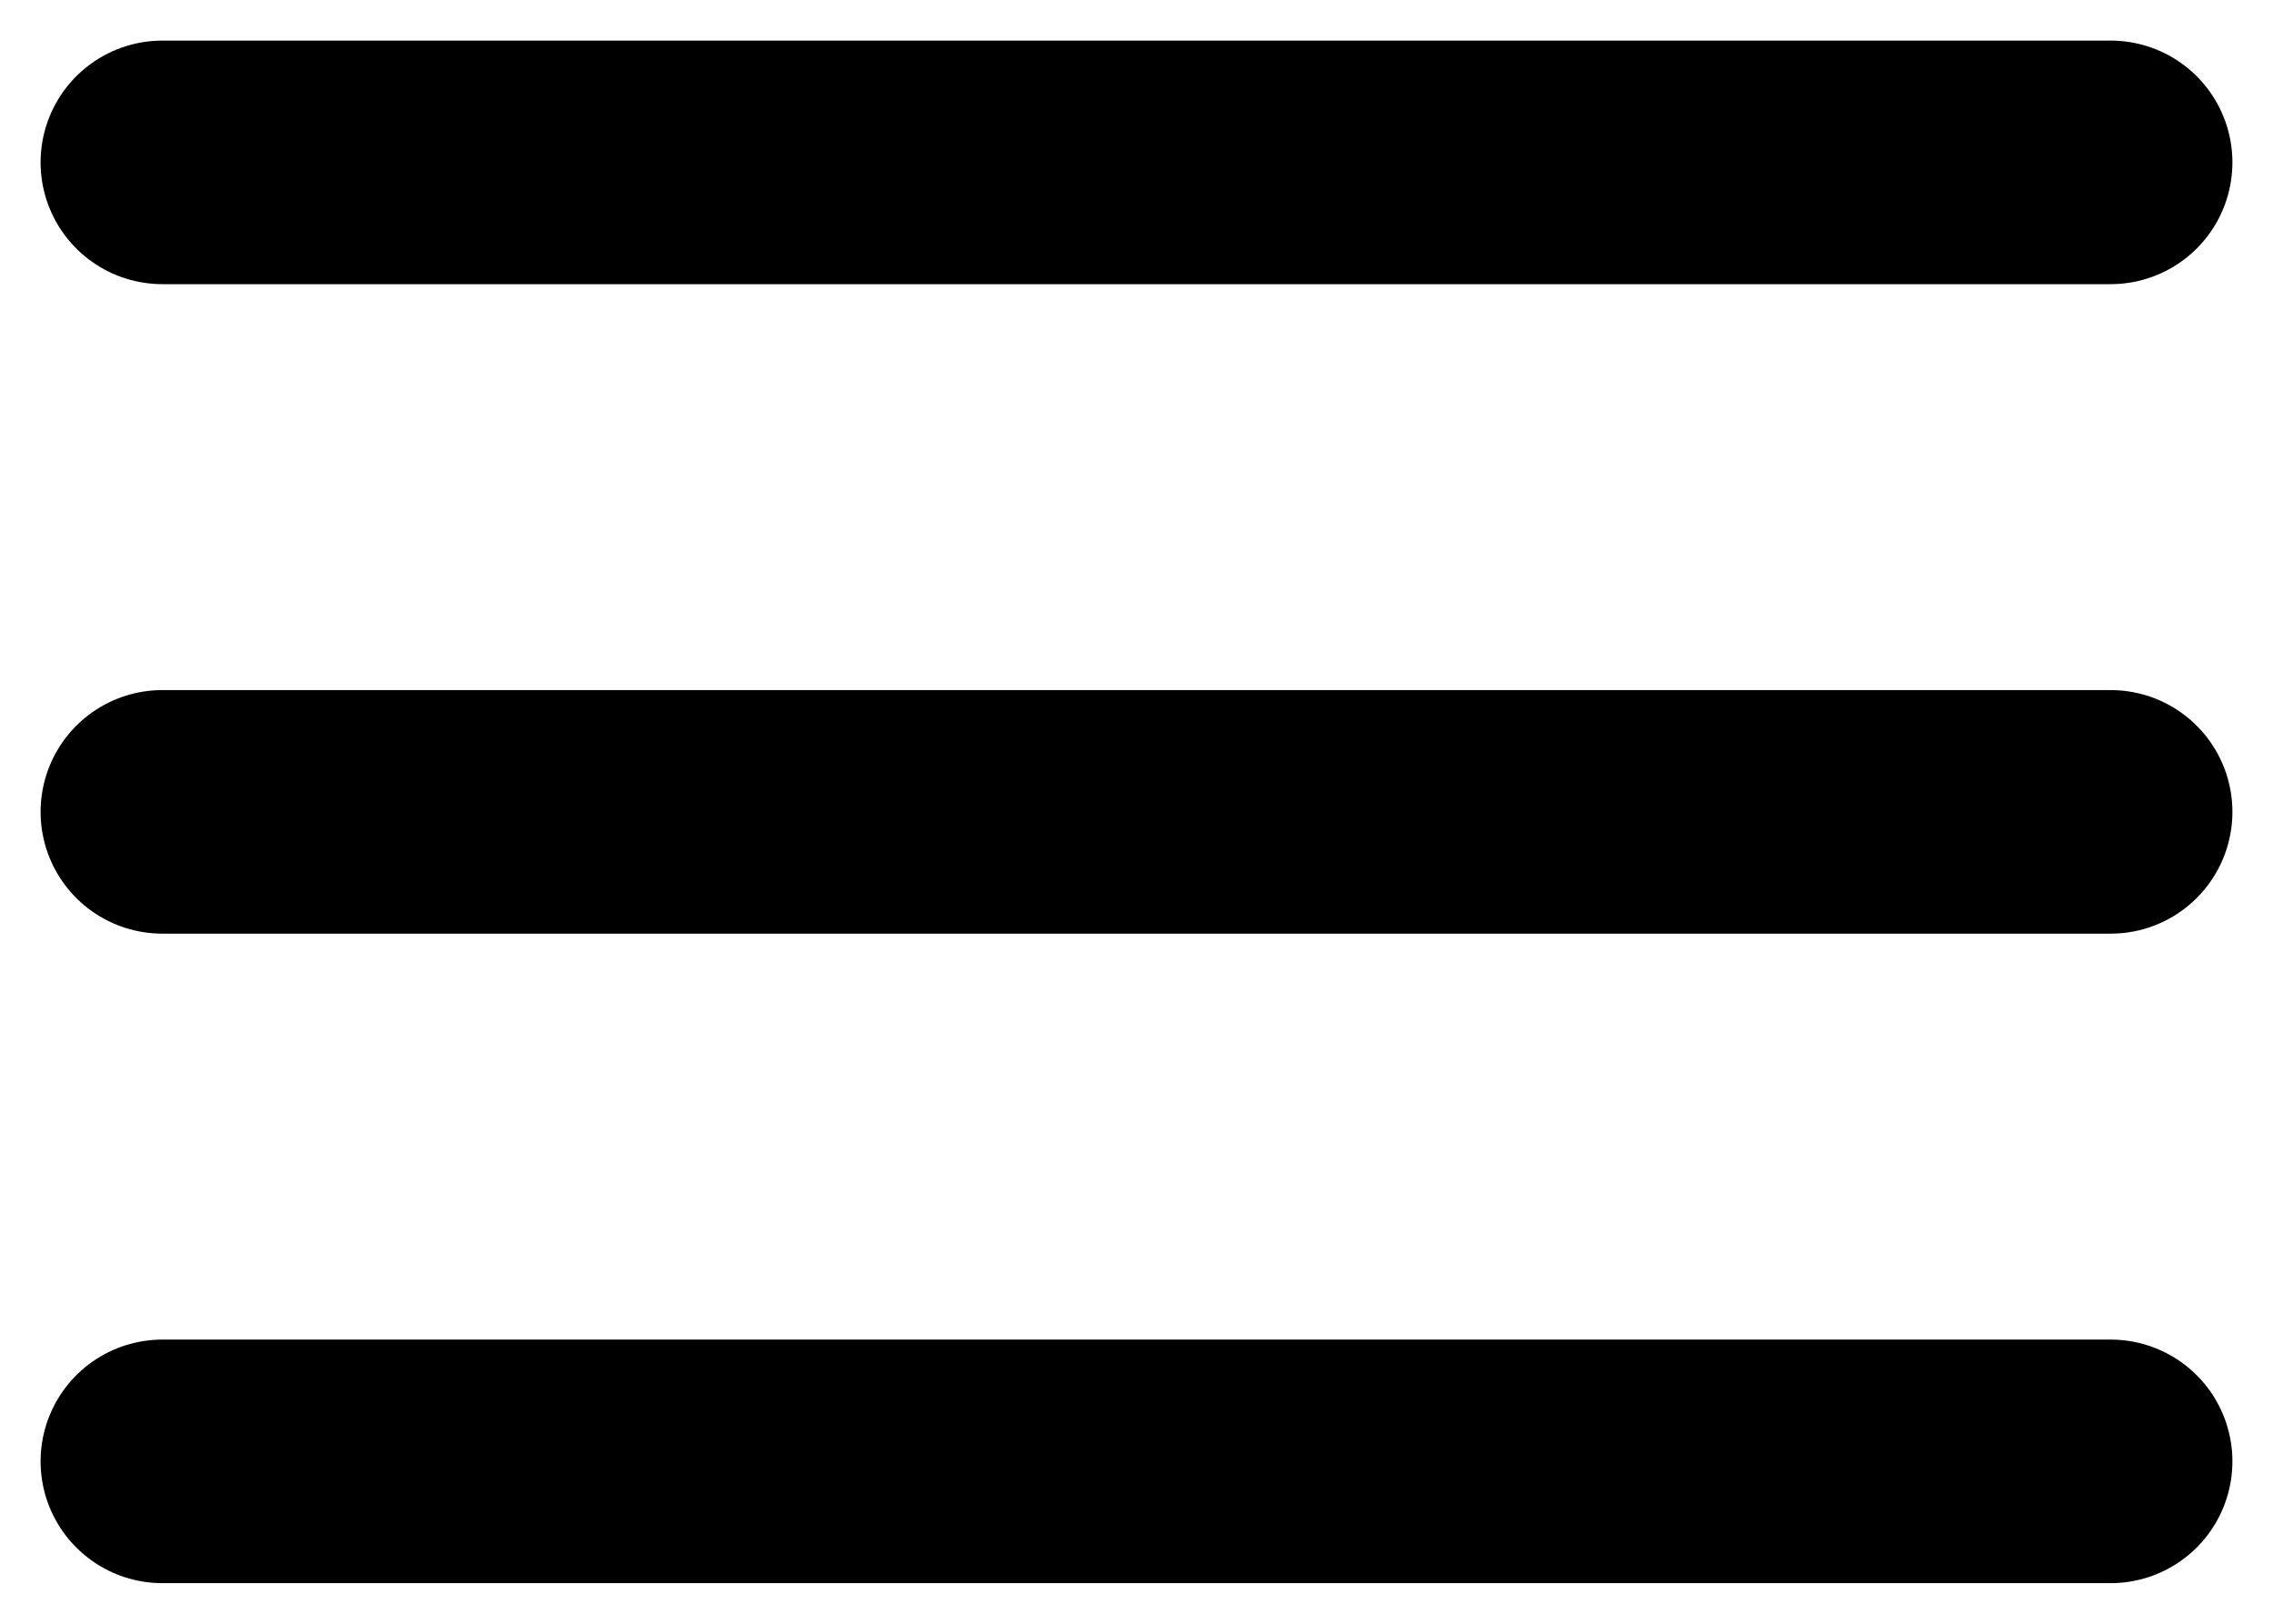
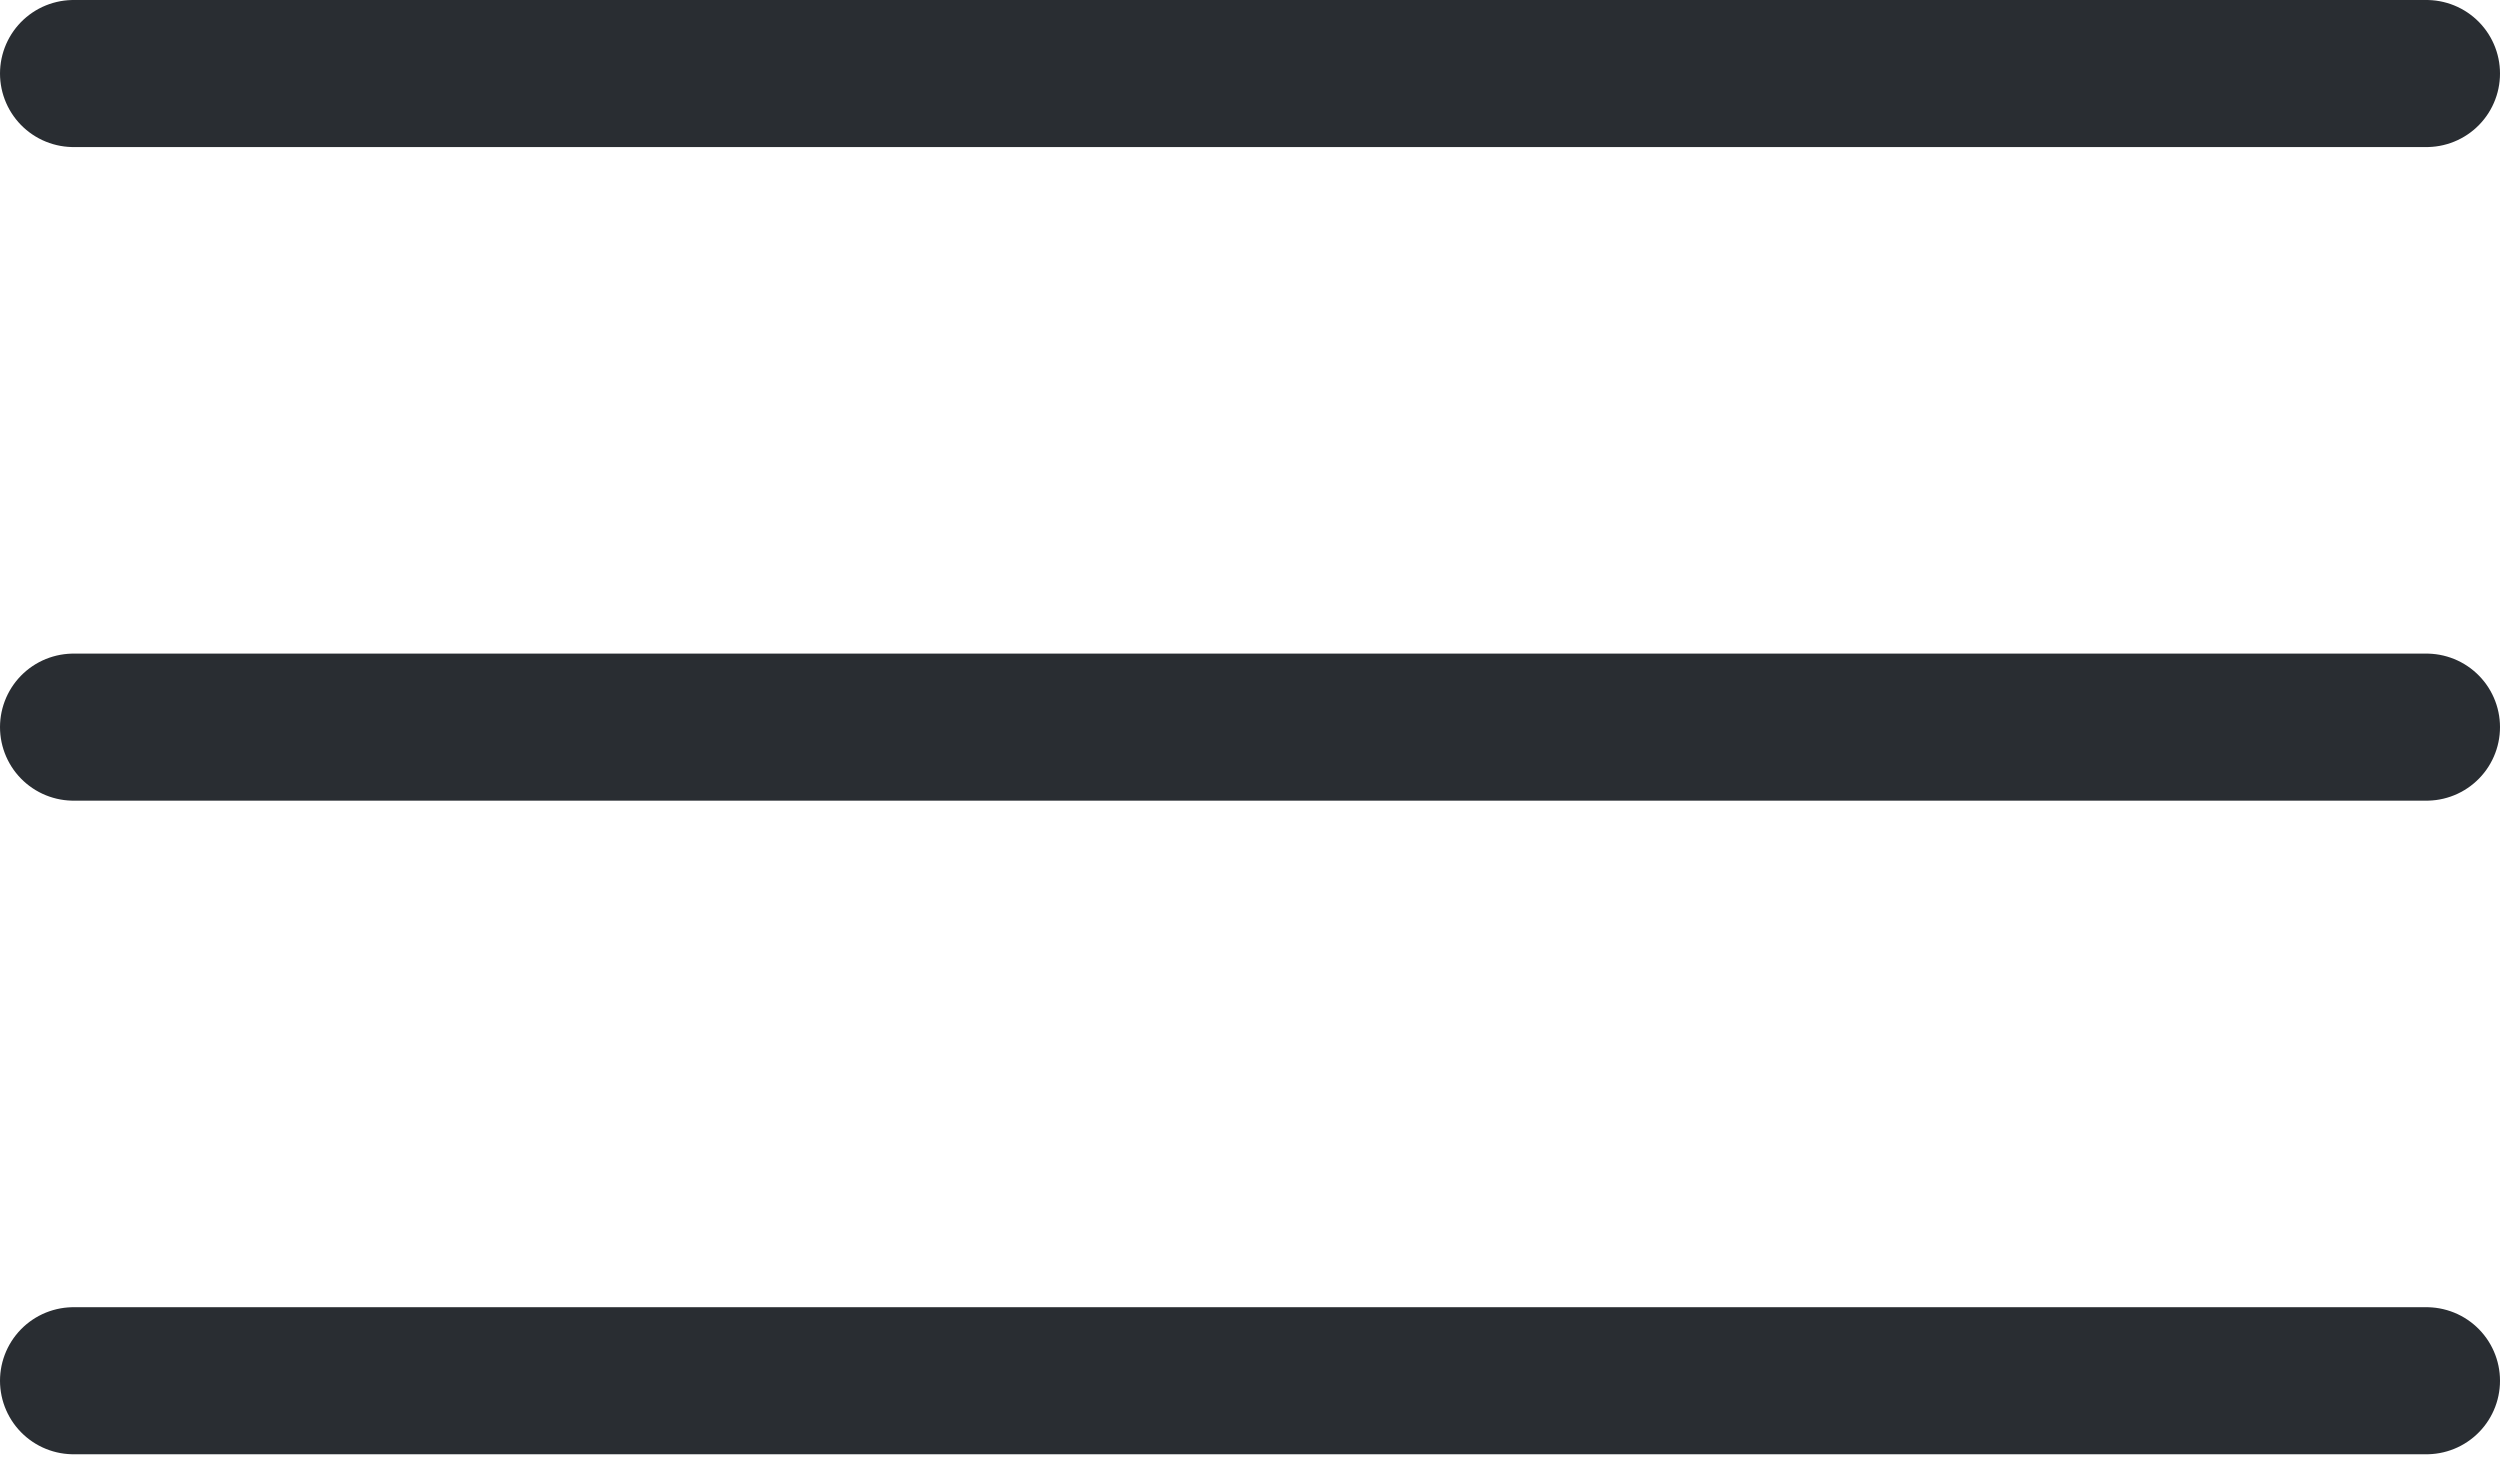
- <svg xmlns="http://www.w3.org/2000/svg" width="14" height="10" viewBox="0 0 14 10" fill="none">
-   <path d="M1 9H13" stroke="black" stroke-width="1.5" stroke-linecap="round" stroke-linejoin="round" />
-   <path d="M1 5H13" stroke="black" stroke-width="1.5" stroke-linecap="round" stroke-linejoin="round" />
-   <path d="M1 1H13" stroke="black" stroke-width="1.5" stroke-linecap="round" stroke-linejoin="round" />
+ <svg xmlns="http://www.w3.org/2000/svg" width="34" height="20" viewBox="0 0 34 20" fill="none">
+   <path d="M1 1H33" stroke="#292D32" stroke-width="2" stroke-linecap="round" />
+   <path d="M1 9.889H33" stroke="#292D32" stroke-width="2" stroke-linecap="round" />
+   <path d="M1 18.778H33" stroke="#292D32" stroke-width="2" stroke-linecap="round" />
</svg>
